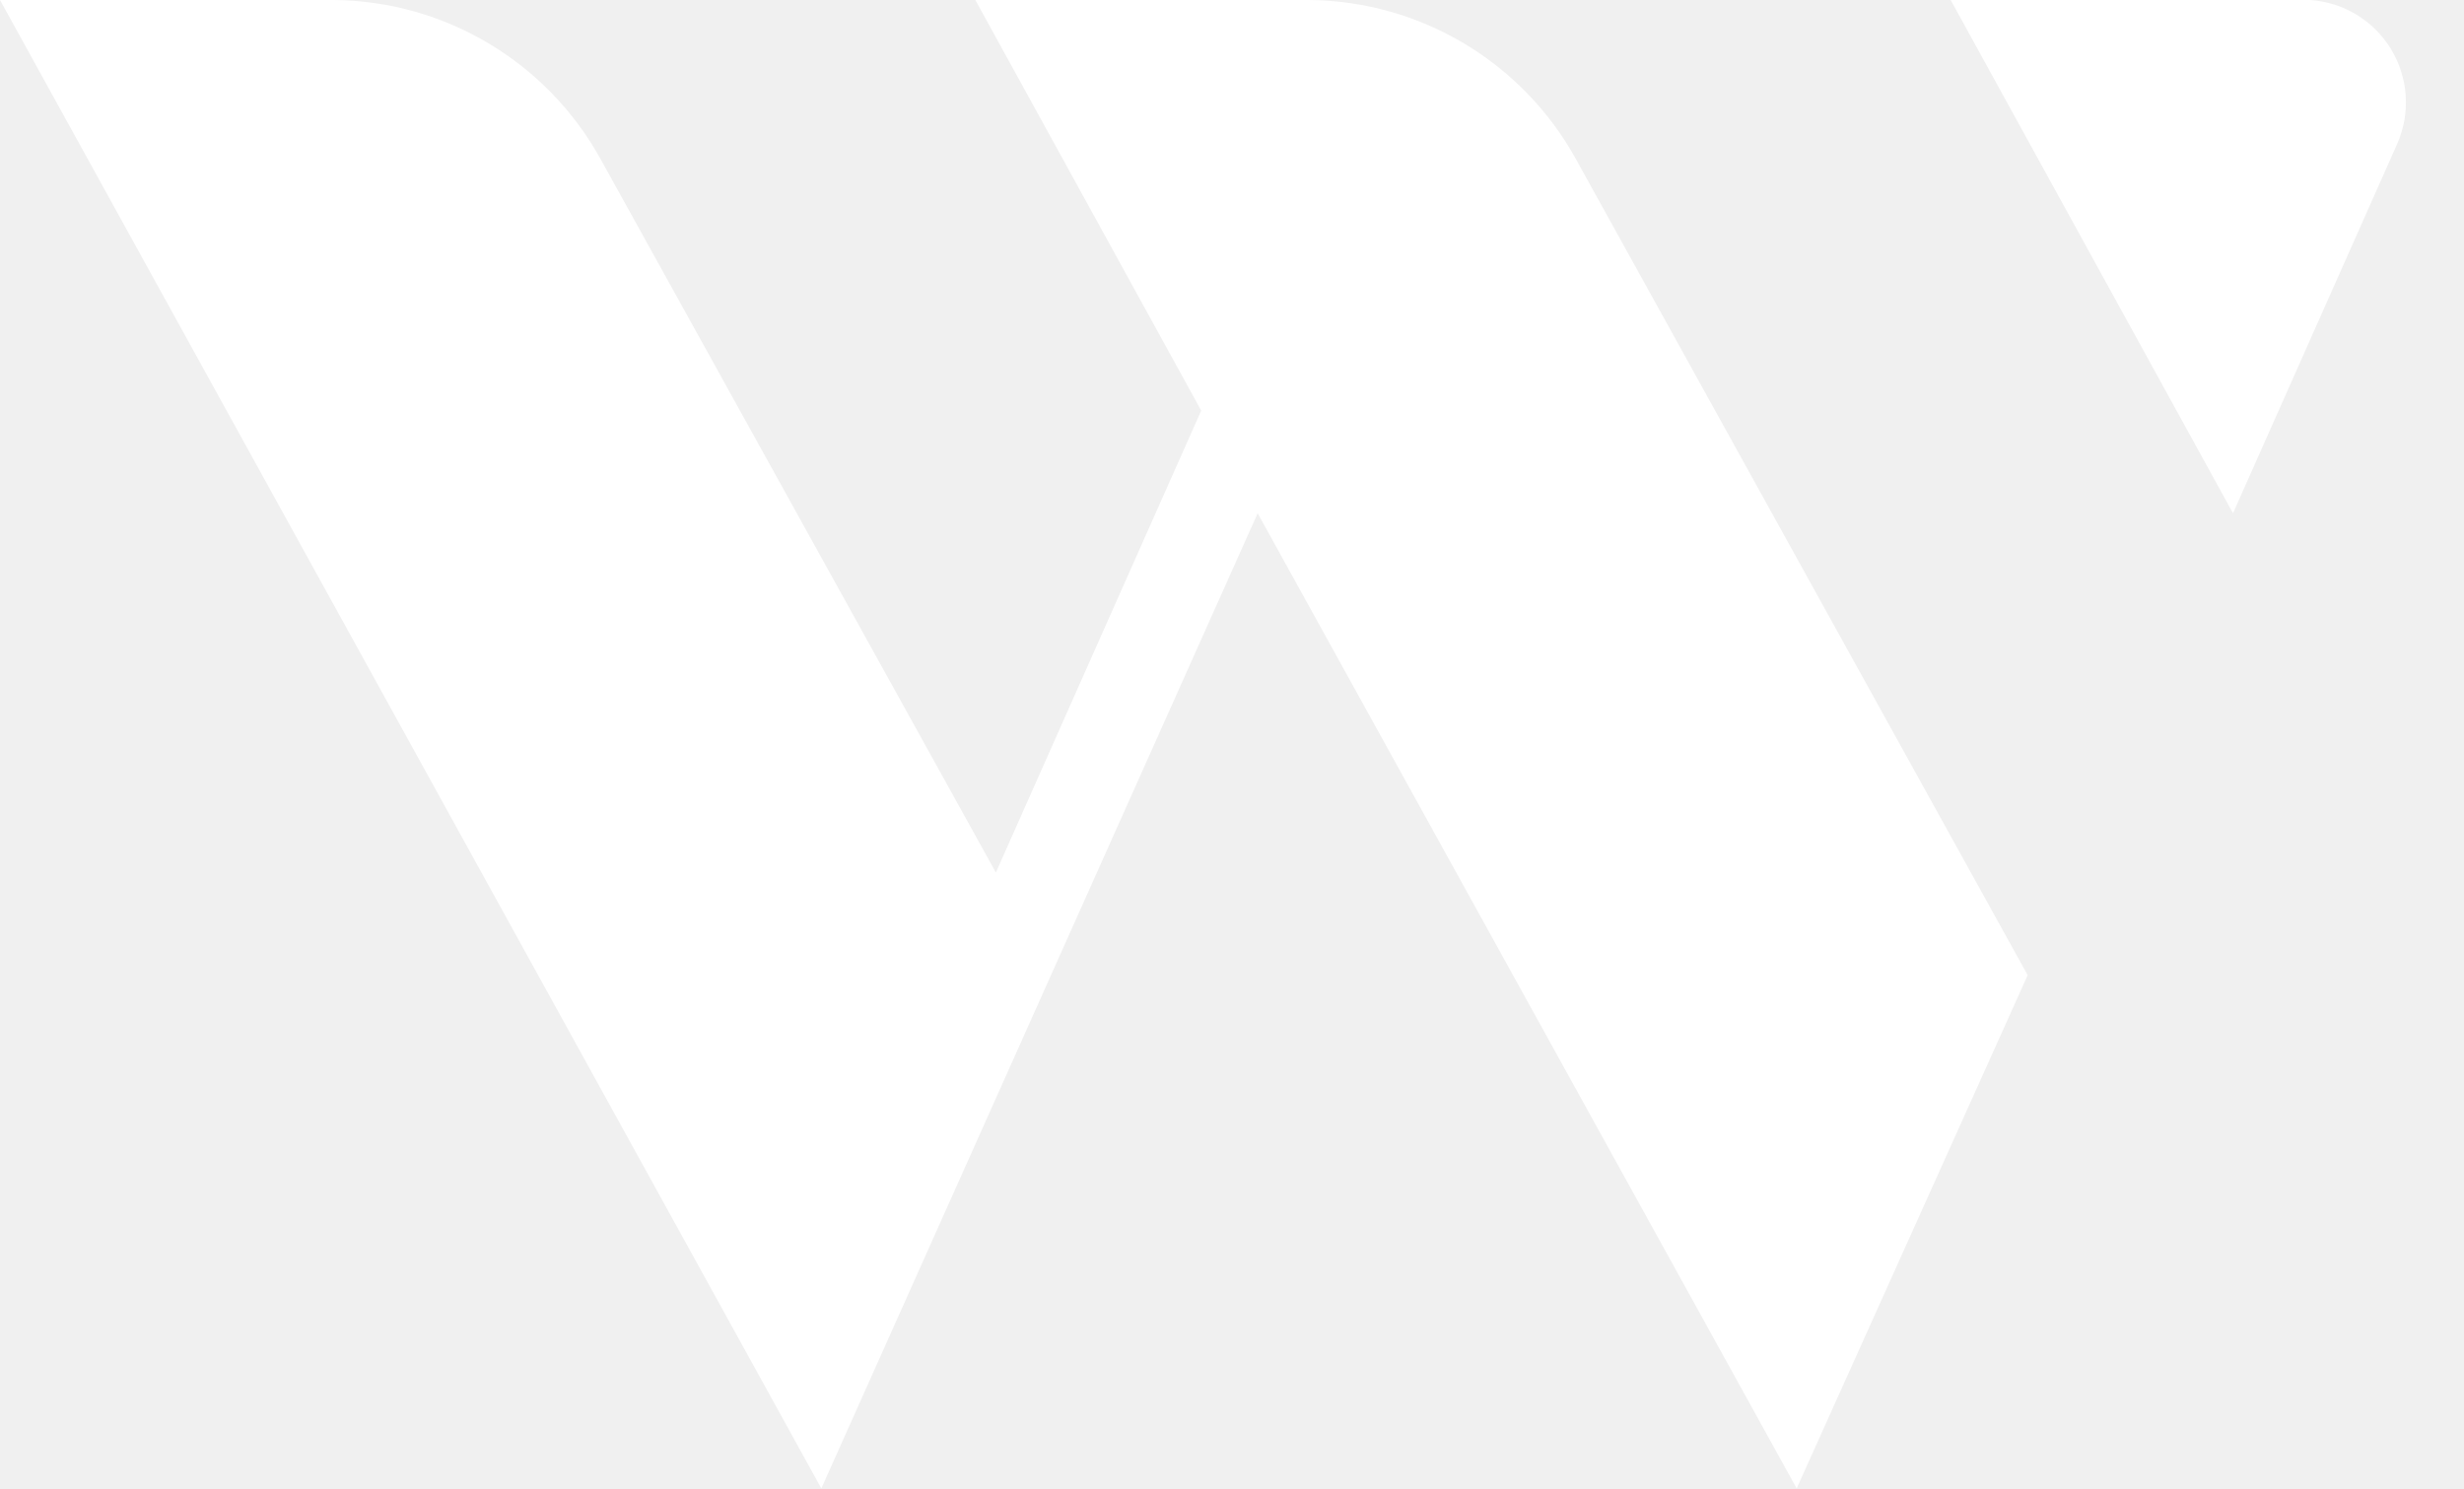
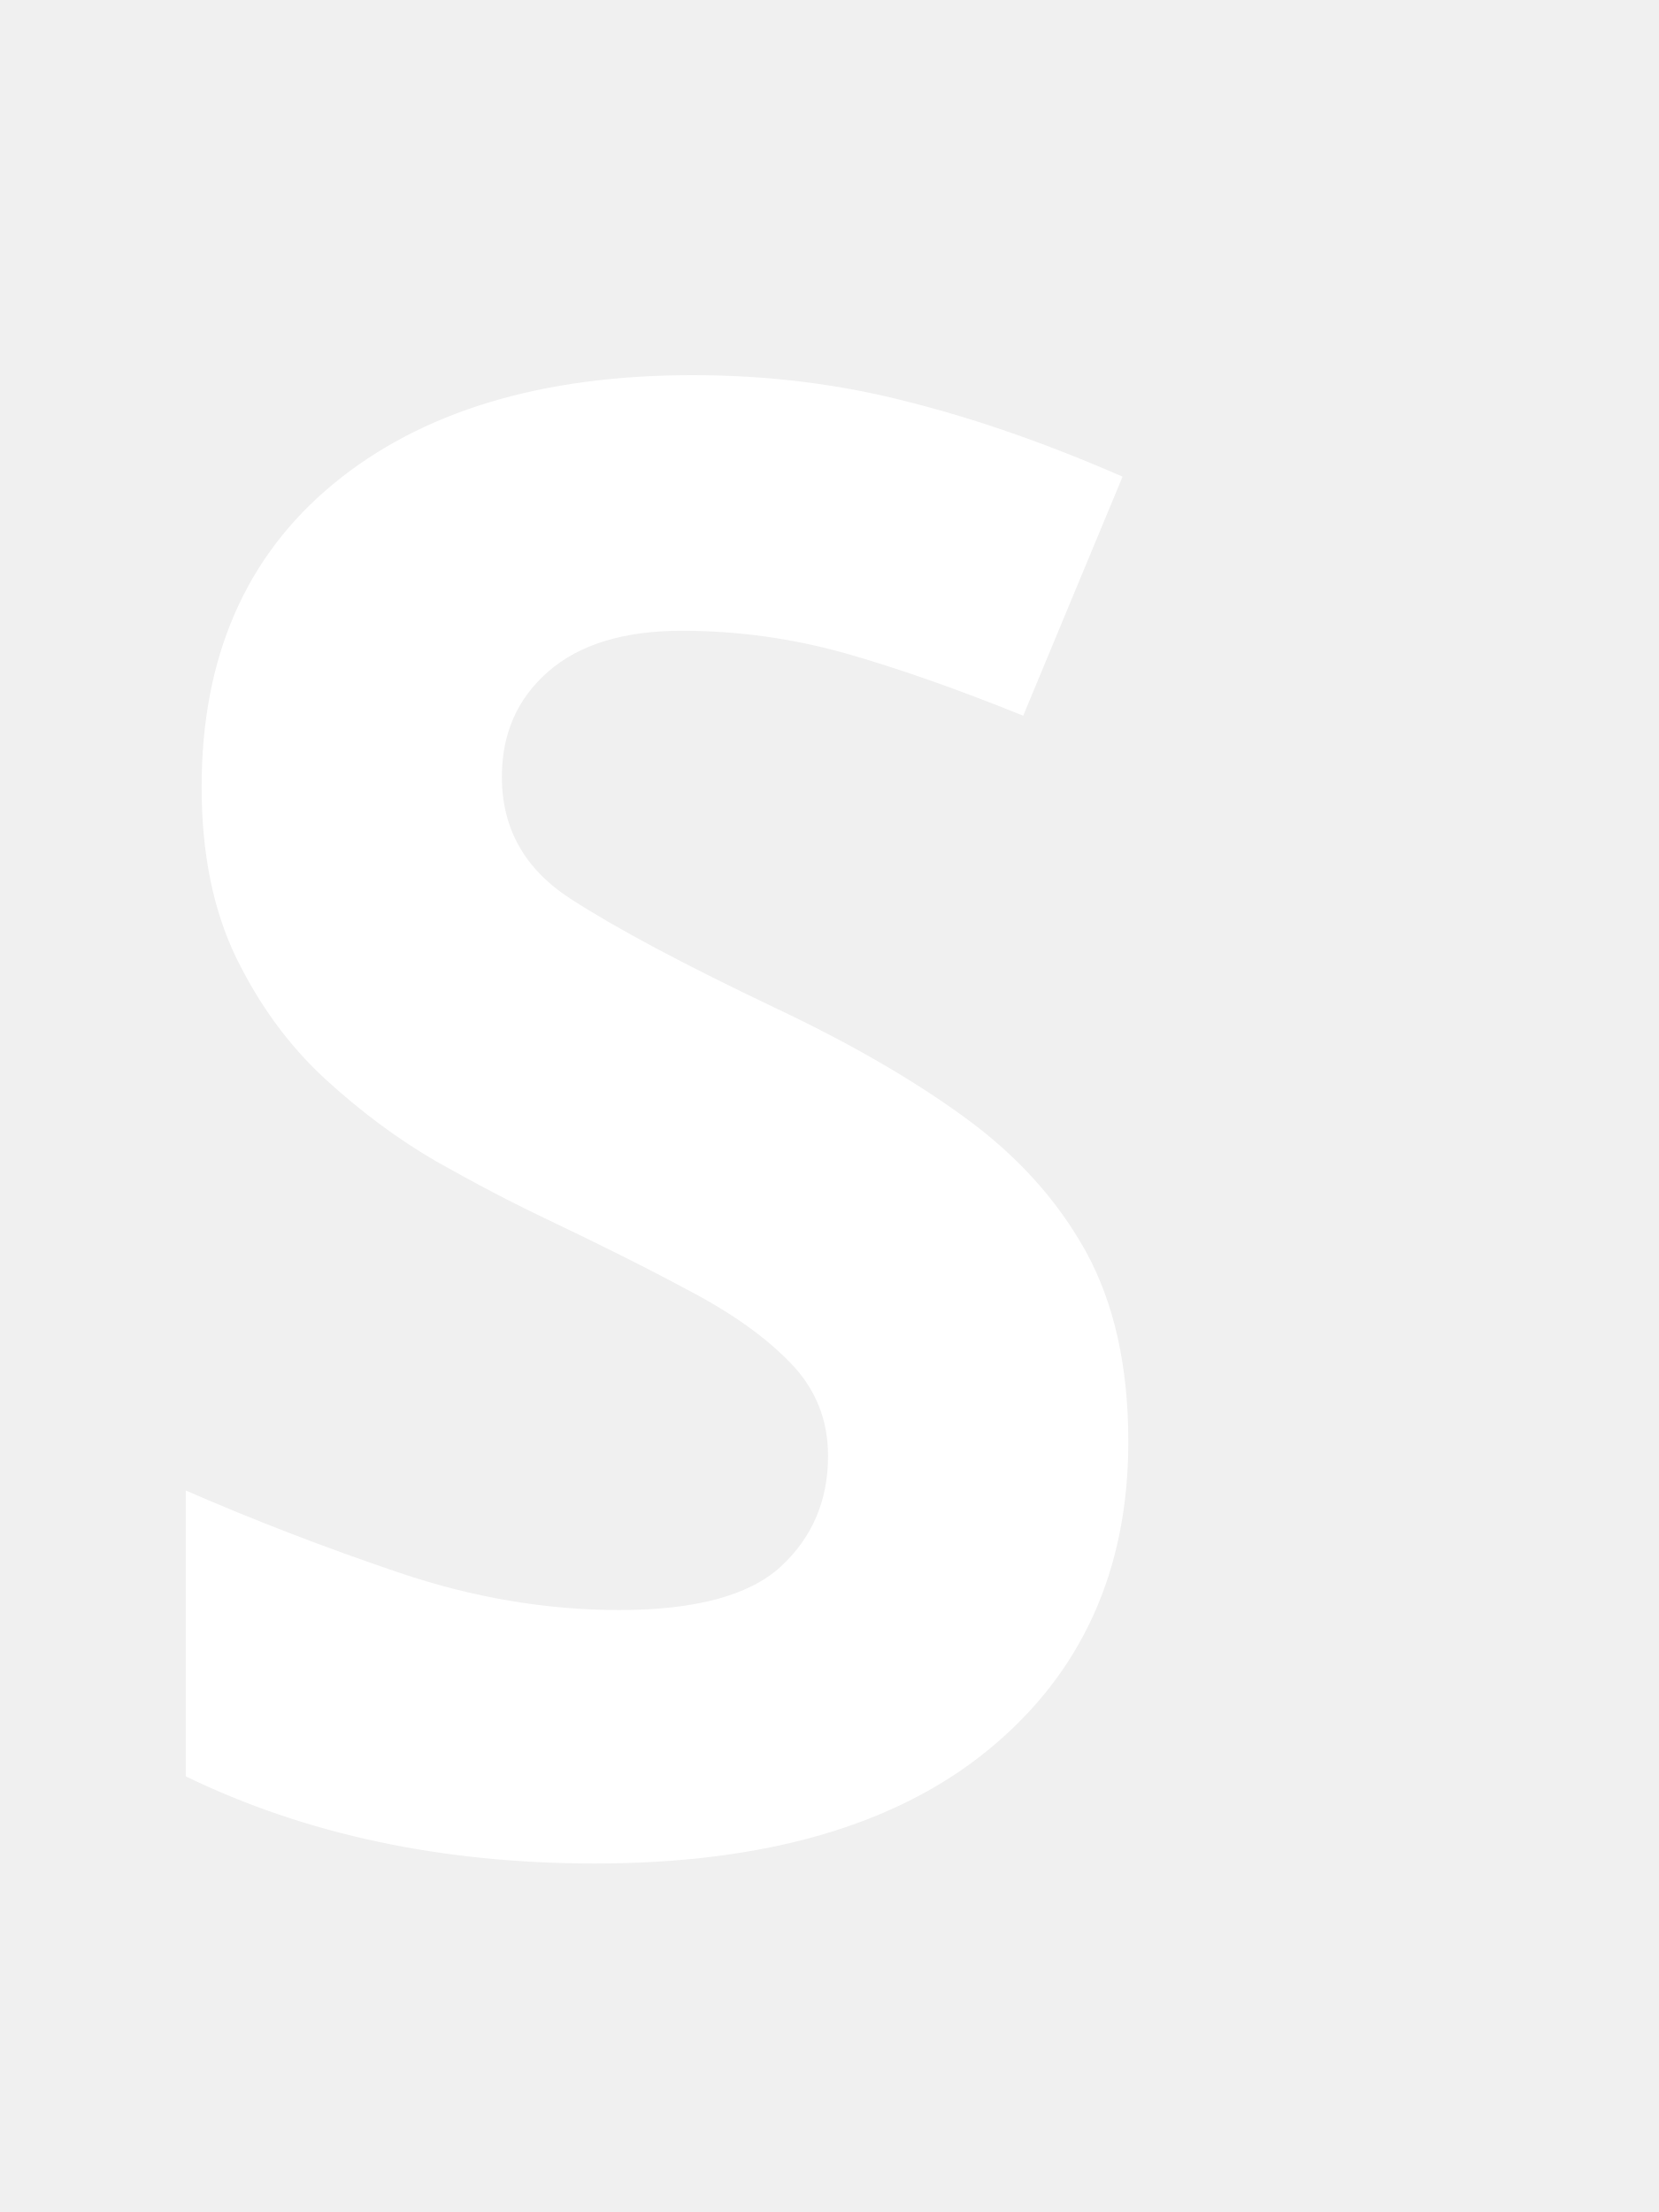
- <svg xmlns="http://www.w3.org/2000/svg" width="48" height="29" fill="#fff" viewBox="0 0 48 29">
-   <path d="M0 0h6.5a6 6 0 0 1 5.2 3.1L19.4 17l4-9L19 0h6.5a6 6 0 0 1 5.2 3.1L39.5 19 35 29 24.5 10 16 29 0 0Zm46.7 2.8A2 2 0 0 0 45 0h-7l5.5 10 3.2-7.2Z" />
+ <svg xmlns="http://www.w3.org/2000/svg" width="36" height="48" fill="#fff" viewBox="0 0 36 48">
+   <text x="2" y="40" font-family="system-ui, sans-serif" font-size="44" font-weight="700">S</text>
</svg>
